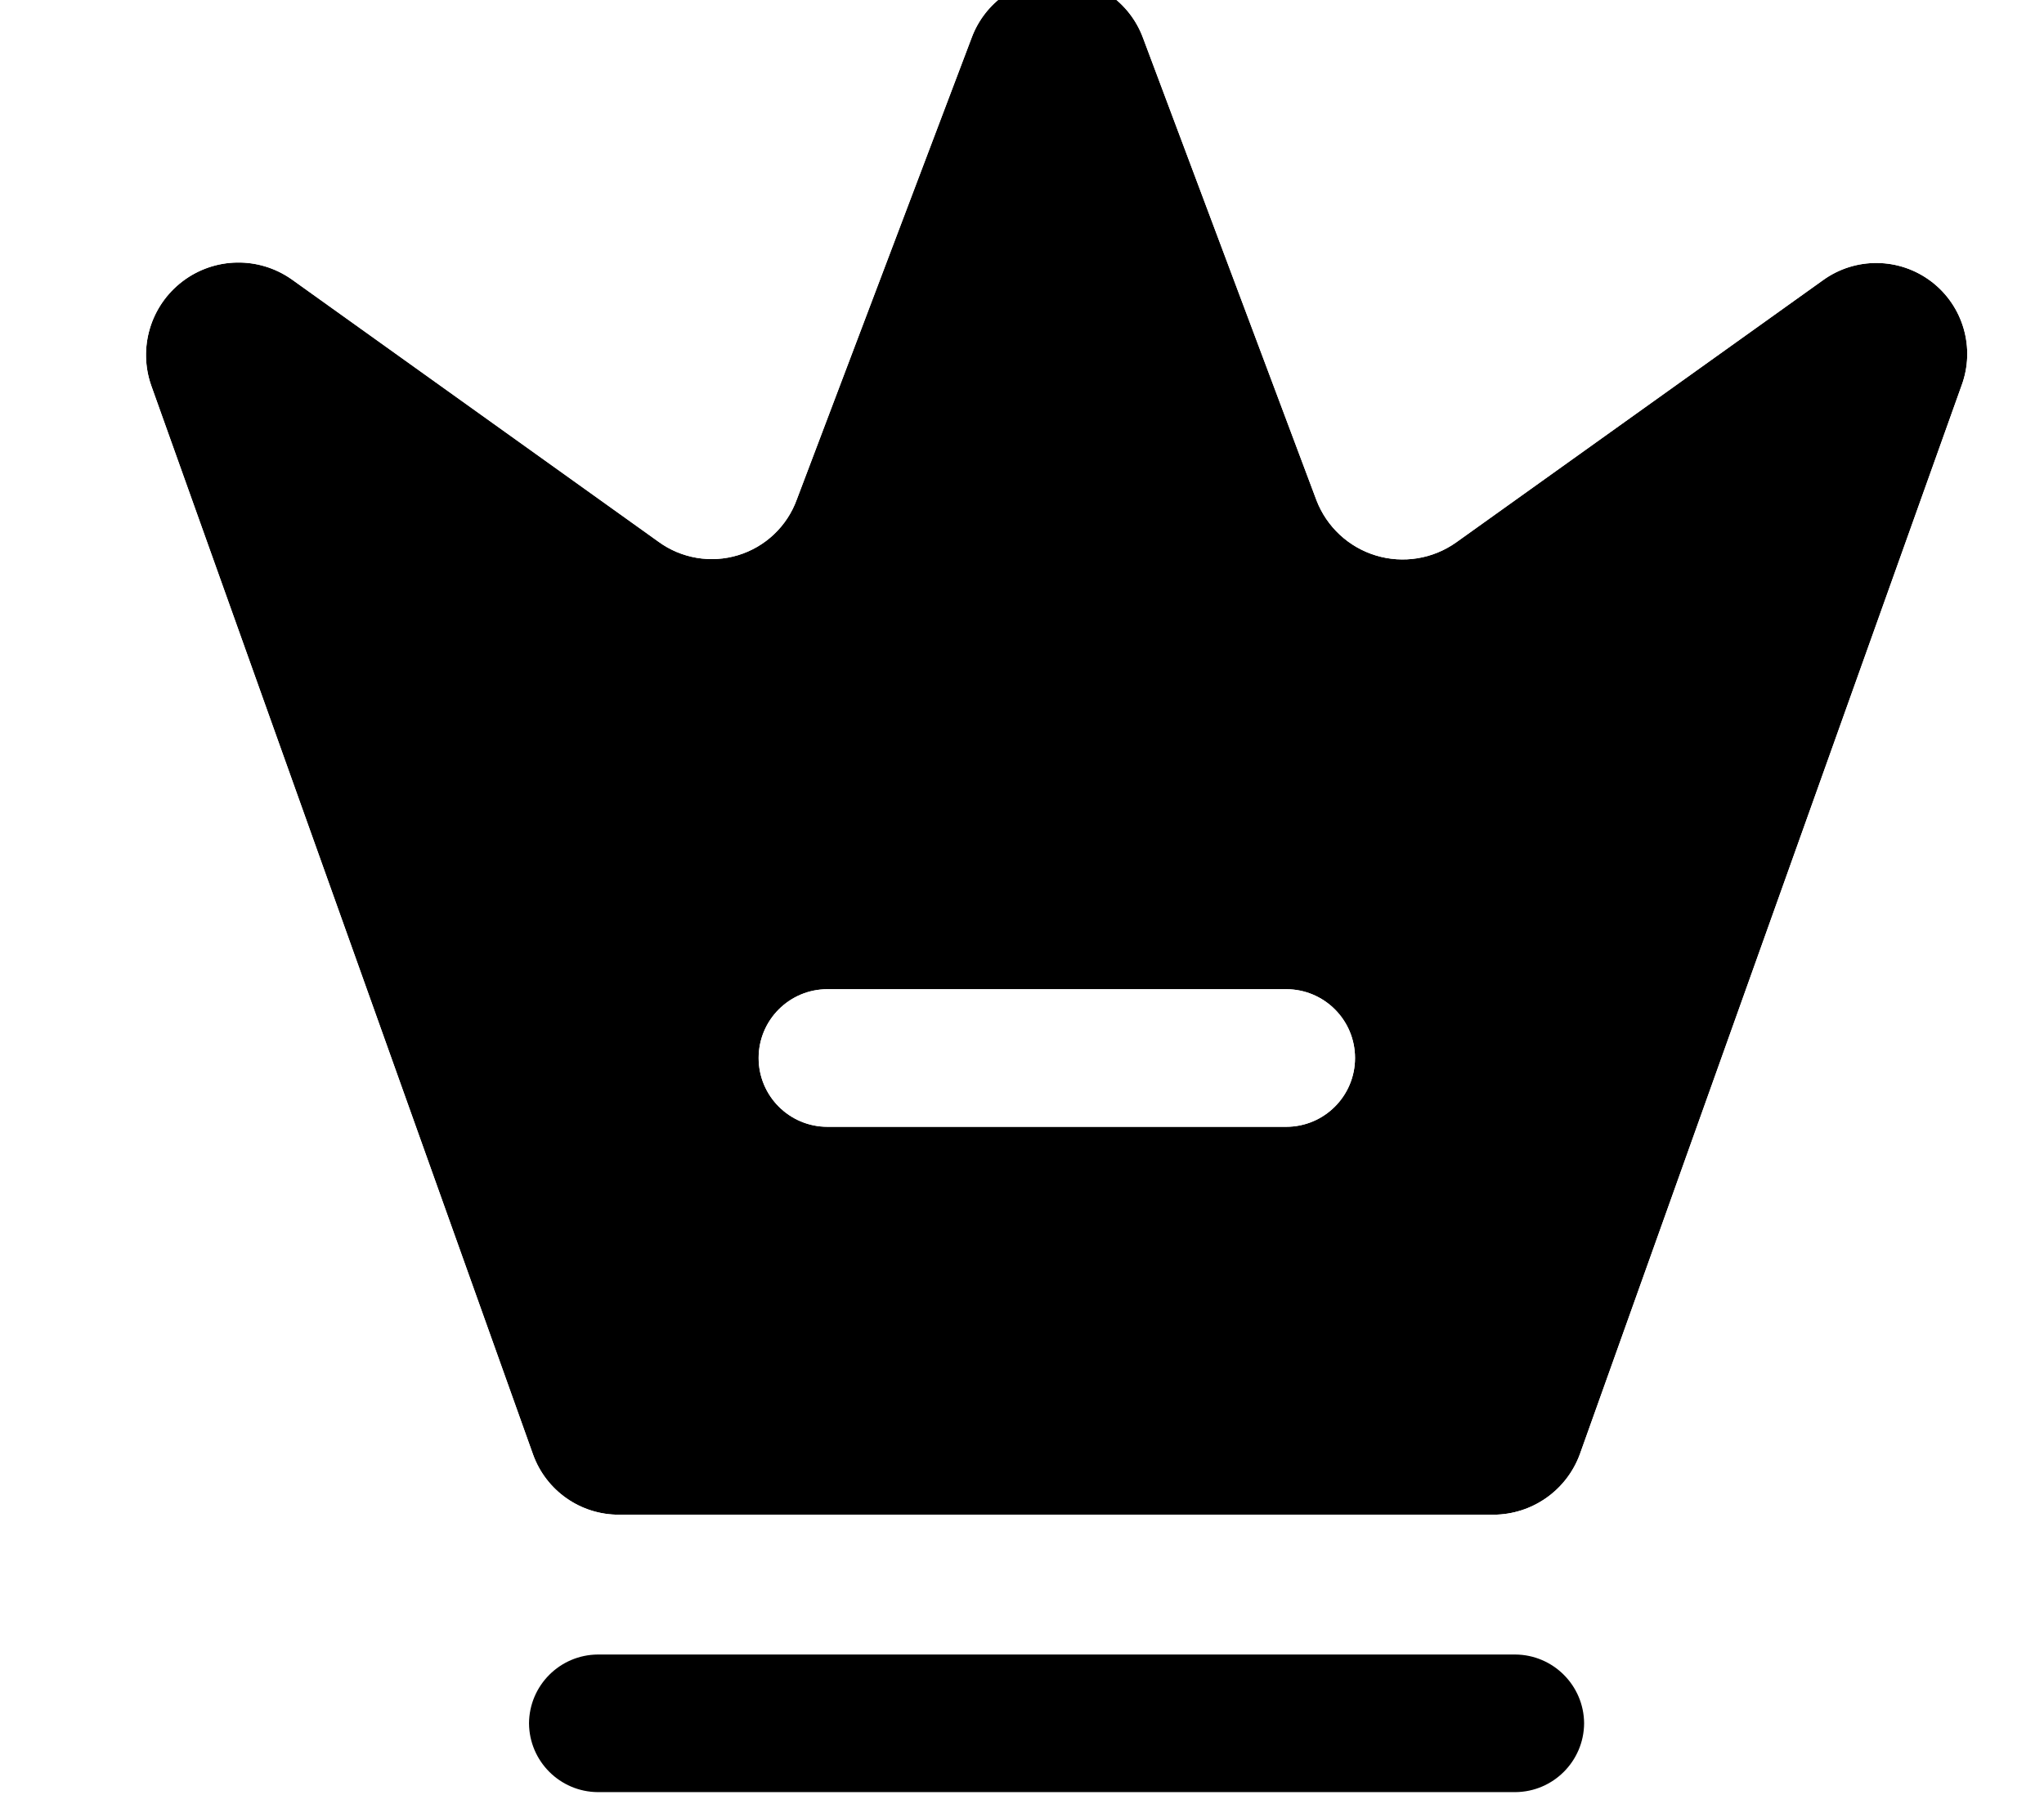
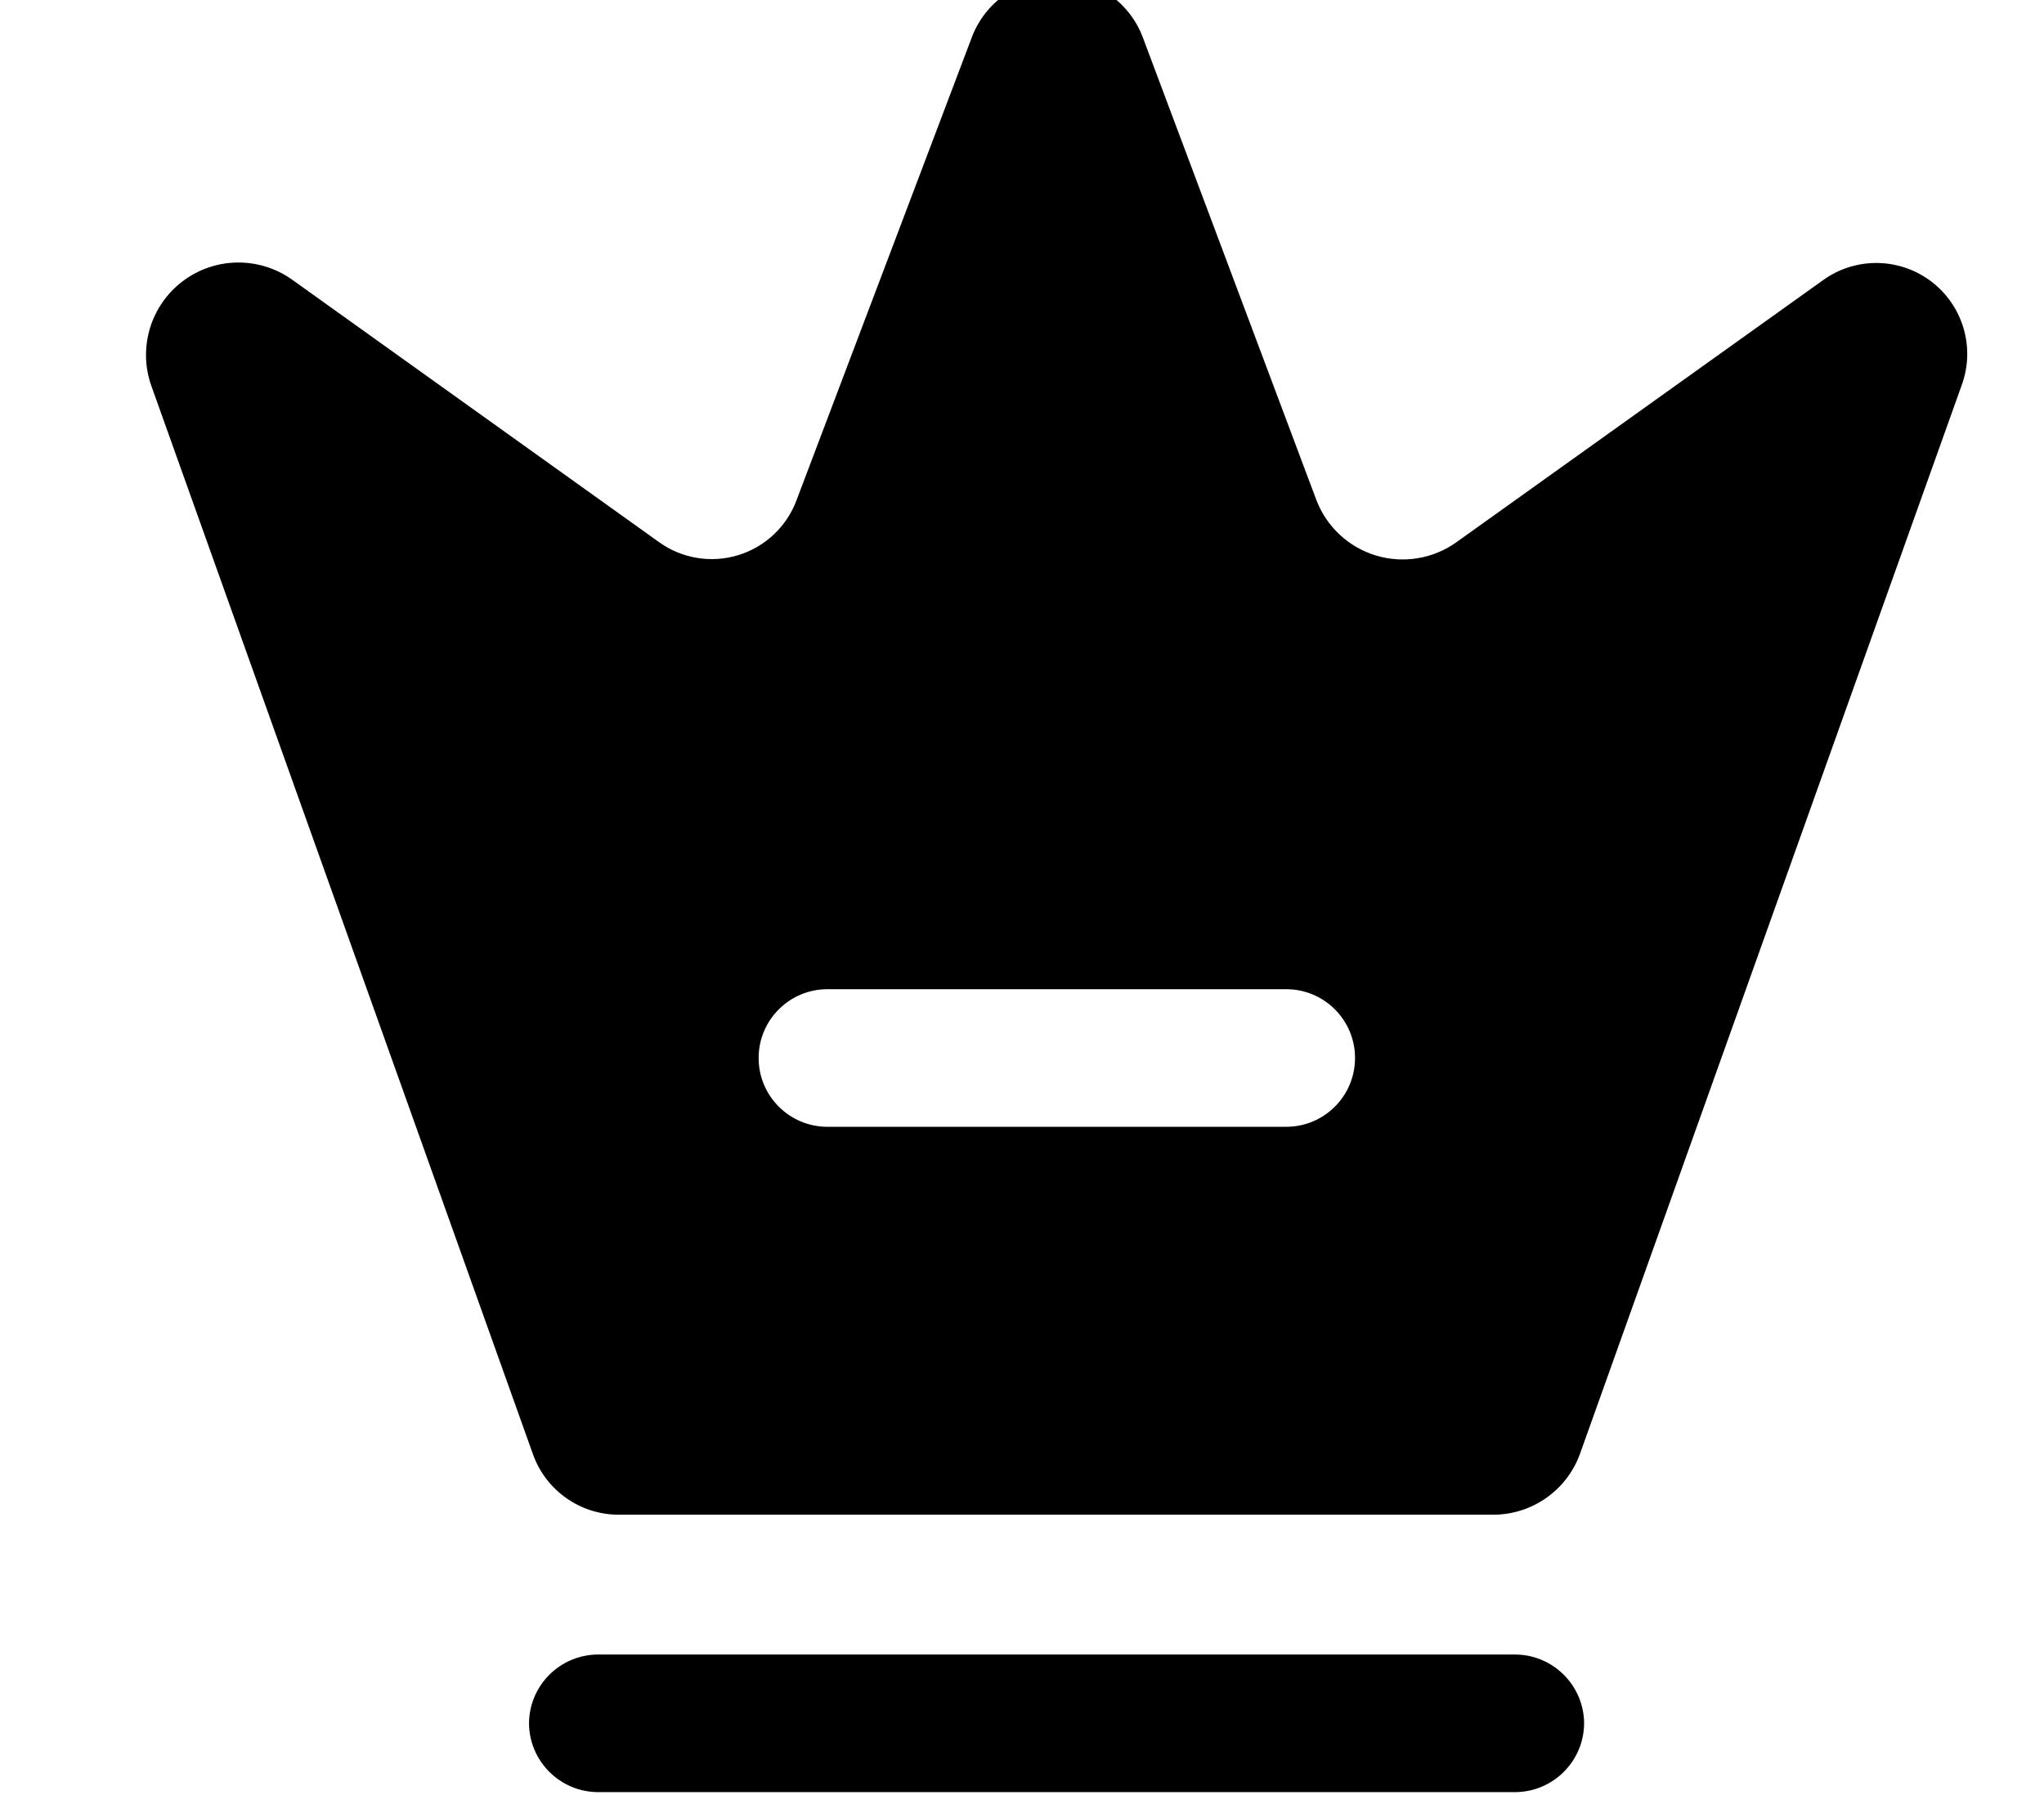
<svg xmlns="http://www.w3.org/2000/svg" viewBox="237.821 192.878 30.444 26.737" width="30.443" height="26.737">
-   <defs>
-     <filter id="Vector" x="0" y="0" width="51.135" height="46.893" filterUnits="userSpaceOnUse">
-       <feComposite operator="in" in2="blur" />
-     </filter>
-   </defs>
-   <g id="vuesax_bold_crown" data-name="vuesax/bold/crown" transform="matrix(1, 0, 0, 1, 237.1593, 189.5127)">
+   <g id="vuesax_bold_crown" transform="matrix(1, 0, 0, 1, 237.1593, 189.5127)">
    <g id="crown">
-       <path id="Vector-2" data-name="Vector" d="M14.69,2.05H1.025A1.032,1.032,0,0,1,0,1.025,1.032,1.032,0,0,1,1.025,0H14.69a1.032,1.032,0,0,1,1.025,1.025A1.032,1.032,0,0,1,14.69,2.05Z" transform="translate(8.541 28.014)" fill="currentColor" />
-       <g transform="matrix(1, 0, 0, 1, -9.17, -4.96)" filter="url(#Vector)">
-         <path id="Vector-3" data-name="Vector" d="M24.983,4.5,19.517,8.408a1.376,1.376,0,0,1-2.077-.629L14.857.892a1.361,1.361,0,0,0-2.555,0L9.7,7.765a1.347,1.347,0,0,1-2.063.629L2.175,4.486A1.377,1.377,0,0,0,.085,6.071l5.685,15.92a1.356,1.356,0,0,0,1.285.9H20.077a1.375,1.375,0,0,0,1.285-.9l5.685-15.92A1.355,1.355,0,0,0,24.983,4.5ZM16.989,17.112H10.156a1.025,1.025,0,1,1,0-2.05h6.833a1.025,1.025,0,1,1,0,2.05Z" transform="translate(12 8)" fill="currentColor" />
+       <path id="Vector-2" d="M14.69,2.05H1.025A1.032,1.032,0,0,1,0,1.025,1.032,1.032,0,0,1,1.025,0H14.69a1.032,1.032,0,0,1,1.025,1.025A1.032,1.032,0,0,1,14.69,2.05Z" transform="translate(8.541 28.014)" fill="currentColor" />
+       <g transform="matrix(1, 0, 0, 1, -9.17, -4.96)">
+         <path id="Vector-3" d="M24.983,4.5,19.517,8.408a1.376,1.376,0,0,1-2.077-.629L14.857.892a1.361,1.361,0,0,0-2.555,0L9.7,7.765a1.347,1.347,0,0,1-2.063.629L2.175,4.486A1.377,1.377,0,0,0,.085,6.071l5.685,15.92a1.356,1.356,0,0,0,1.285.9H20.077a1.375,1.375,0,0,0,1.285-.9l5.685-15.92A1.355,1.355,0,0,0,24.983,4.5ZM16.989,17.112H10.156a1.025,1.025,0,1,1,0-2.05h6.833a1.025,1.025,0,1,1,0,2.05Z" transform="translate(12 8)" fill="currentColor" />
      </g>
-       <path id="Vector-4" data-name="Vector" d="M0,0H32.8V32.8H0Z" transform="translate(32.797 32.797) rotate(180)" fill="none" opacity="0" />
+       <path id="Vector-4" d="M0,0H32.8V32.8H0Z" transform="translate(32.797 32.797) rotate(180)" fill="none" opacity="0" />
    </g>
  </g>
</svg>
